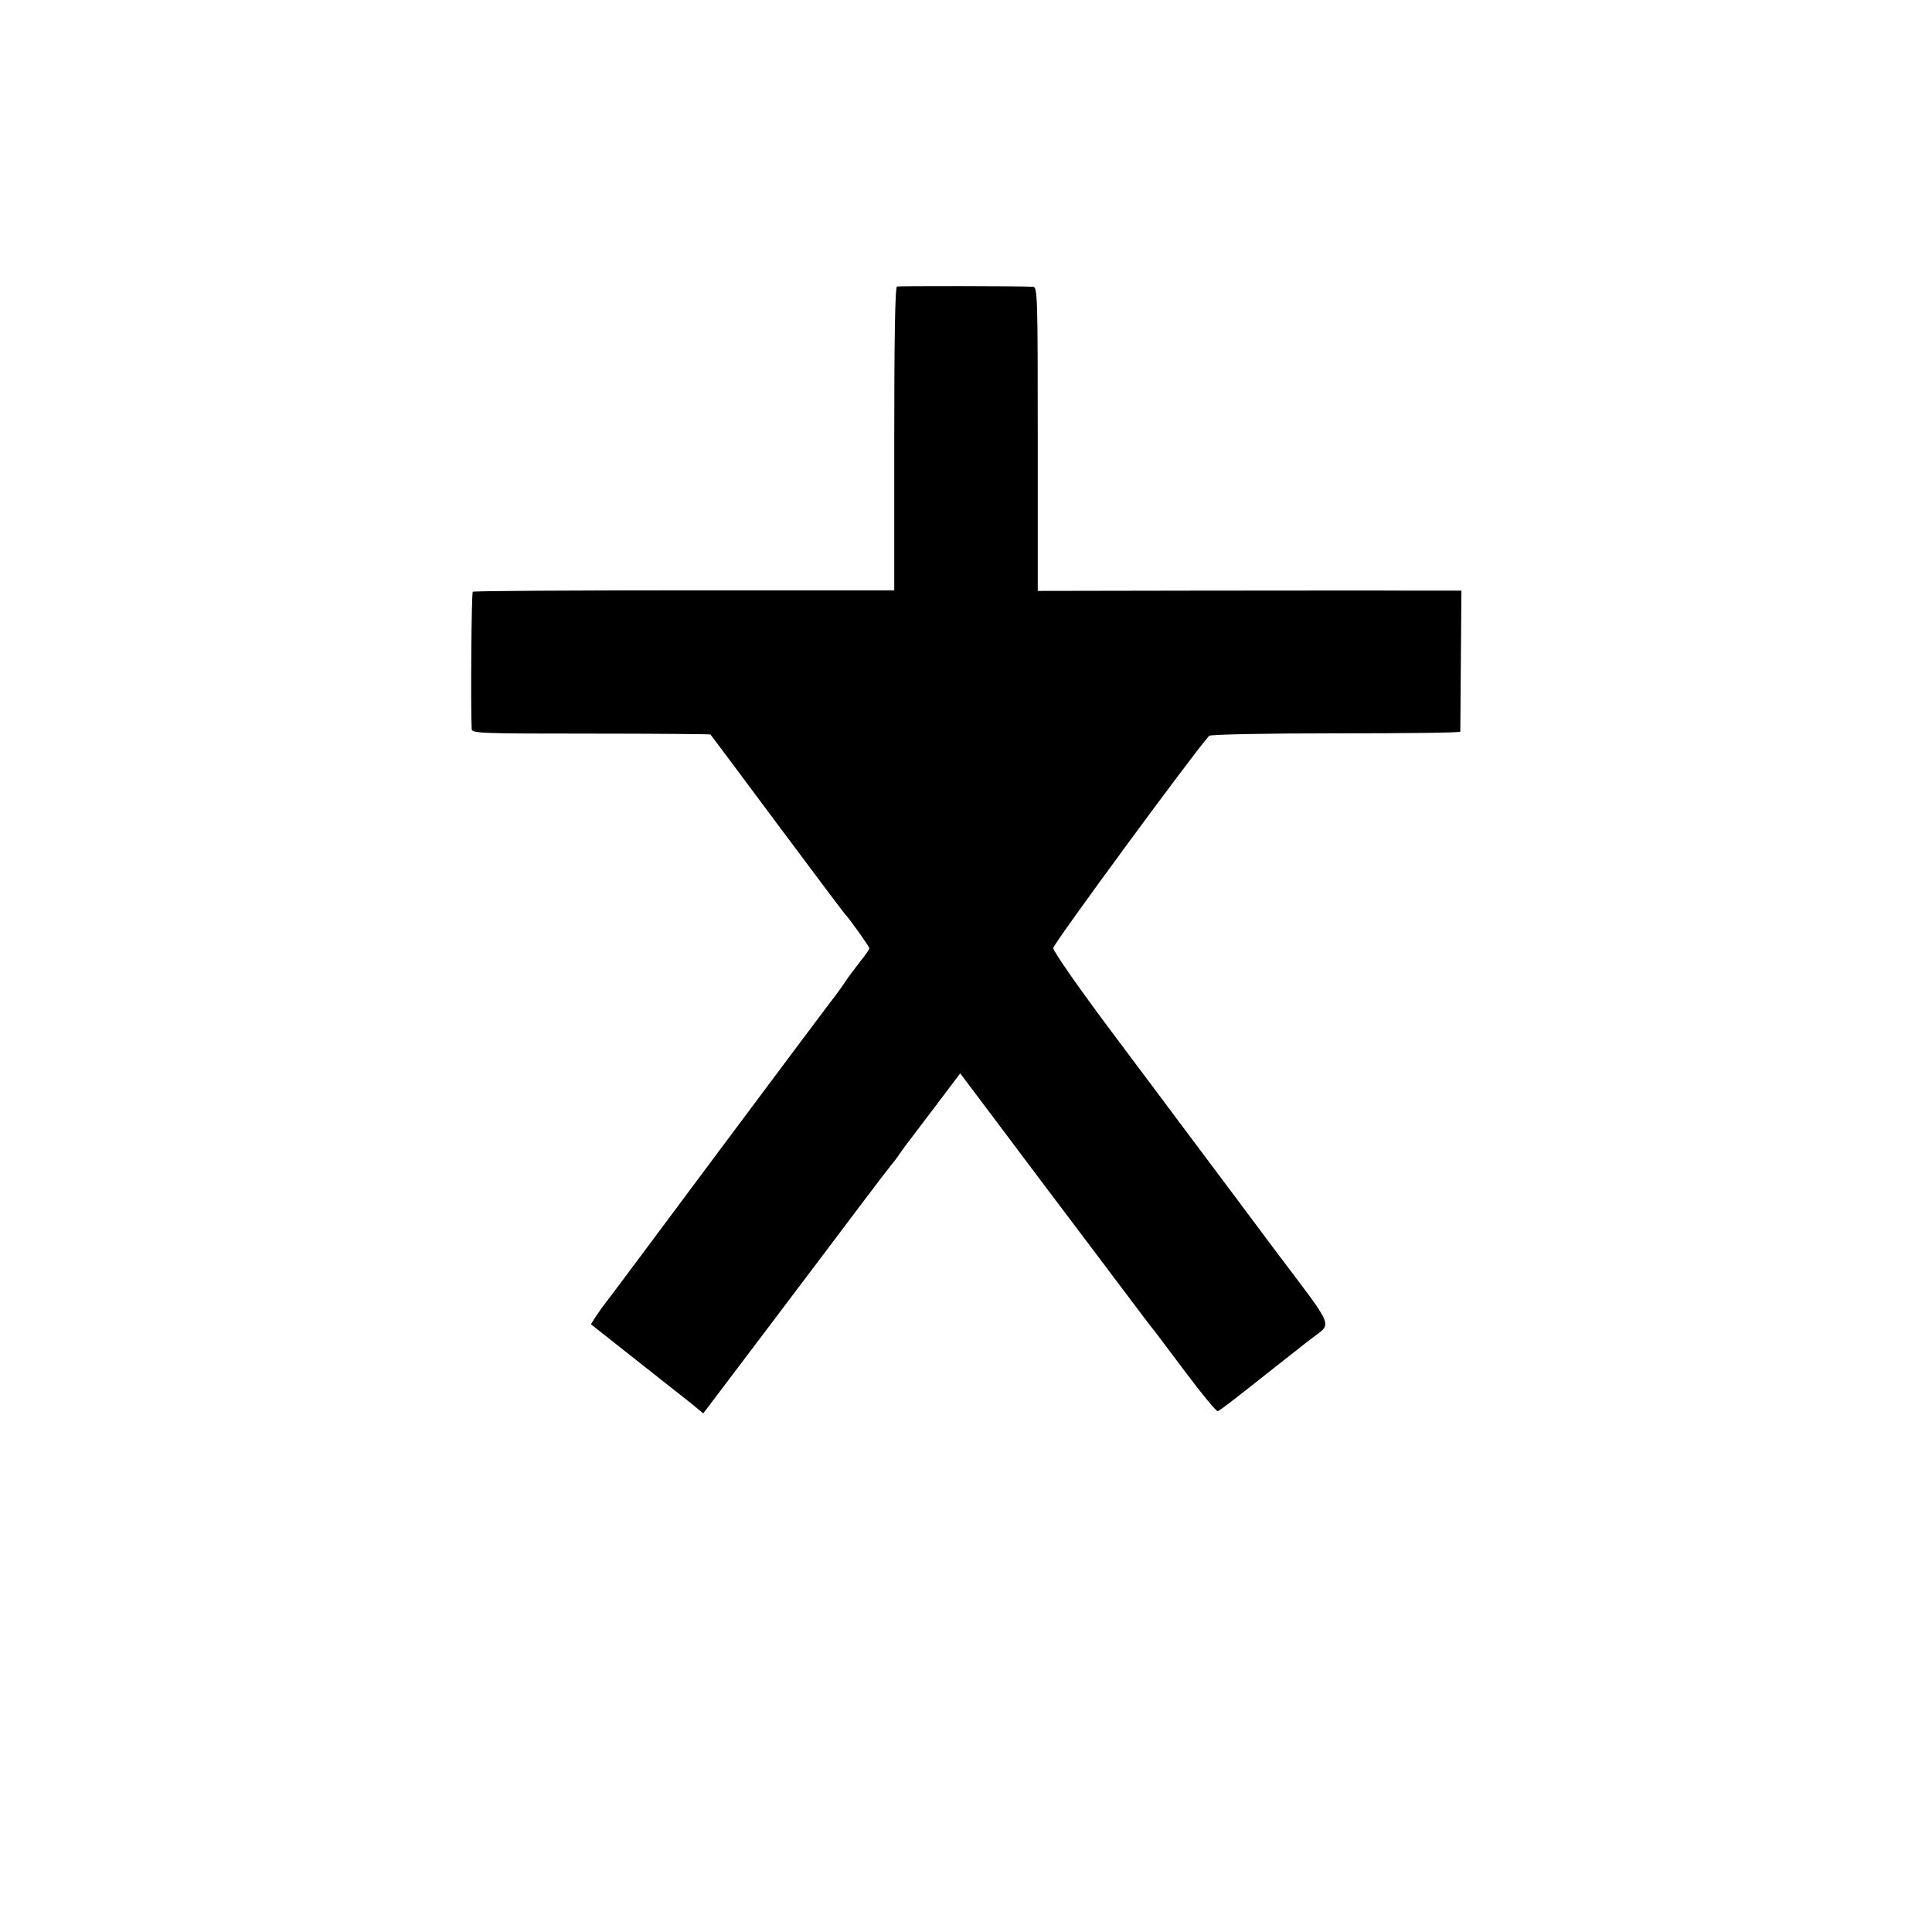
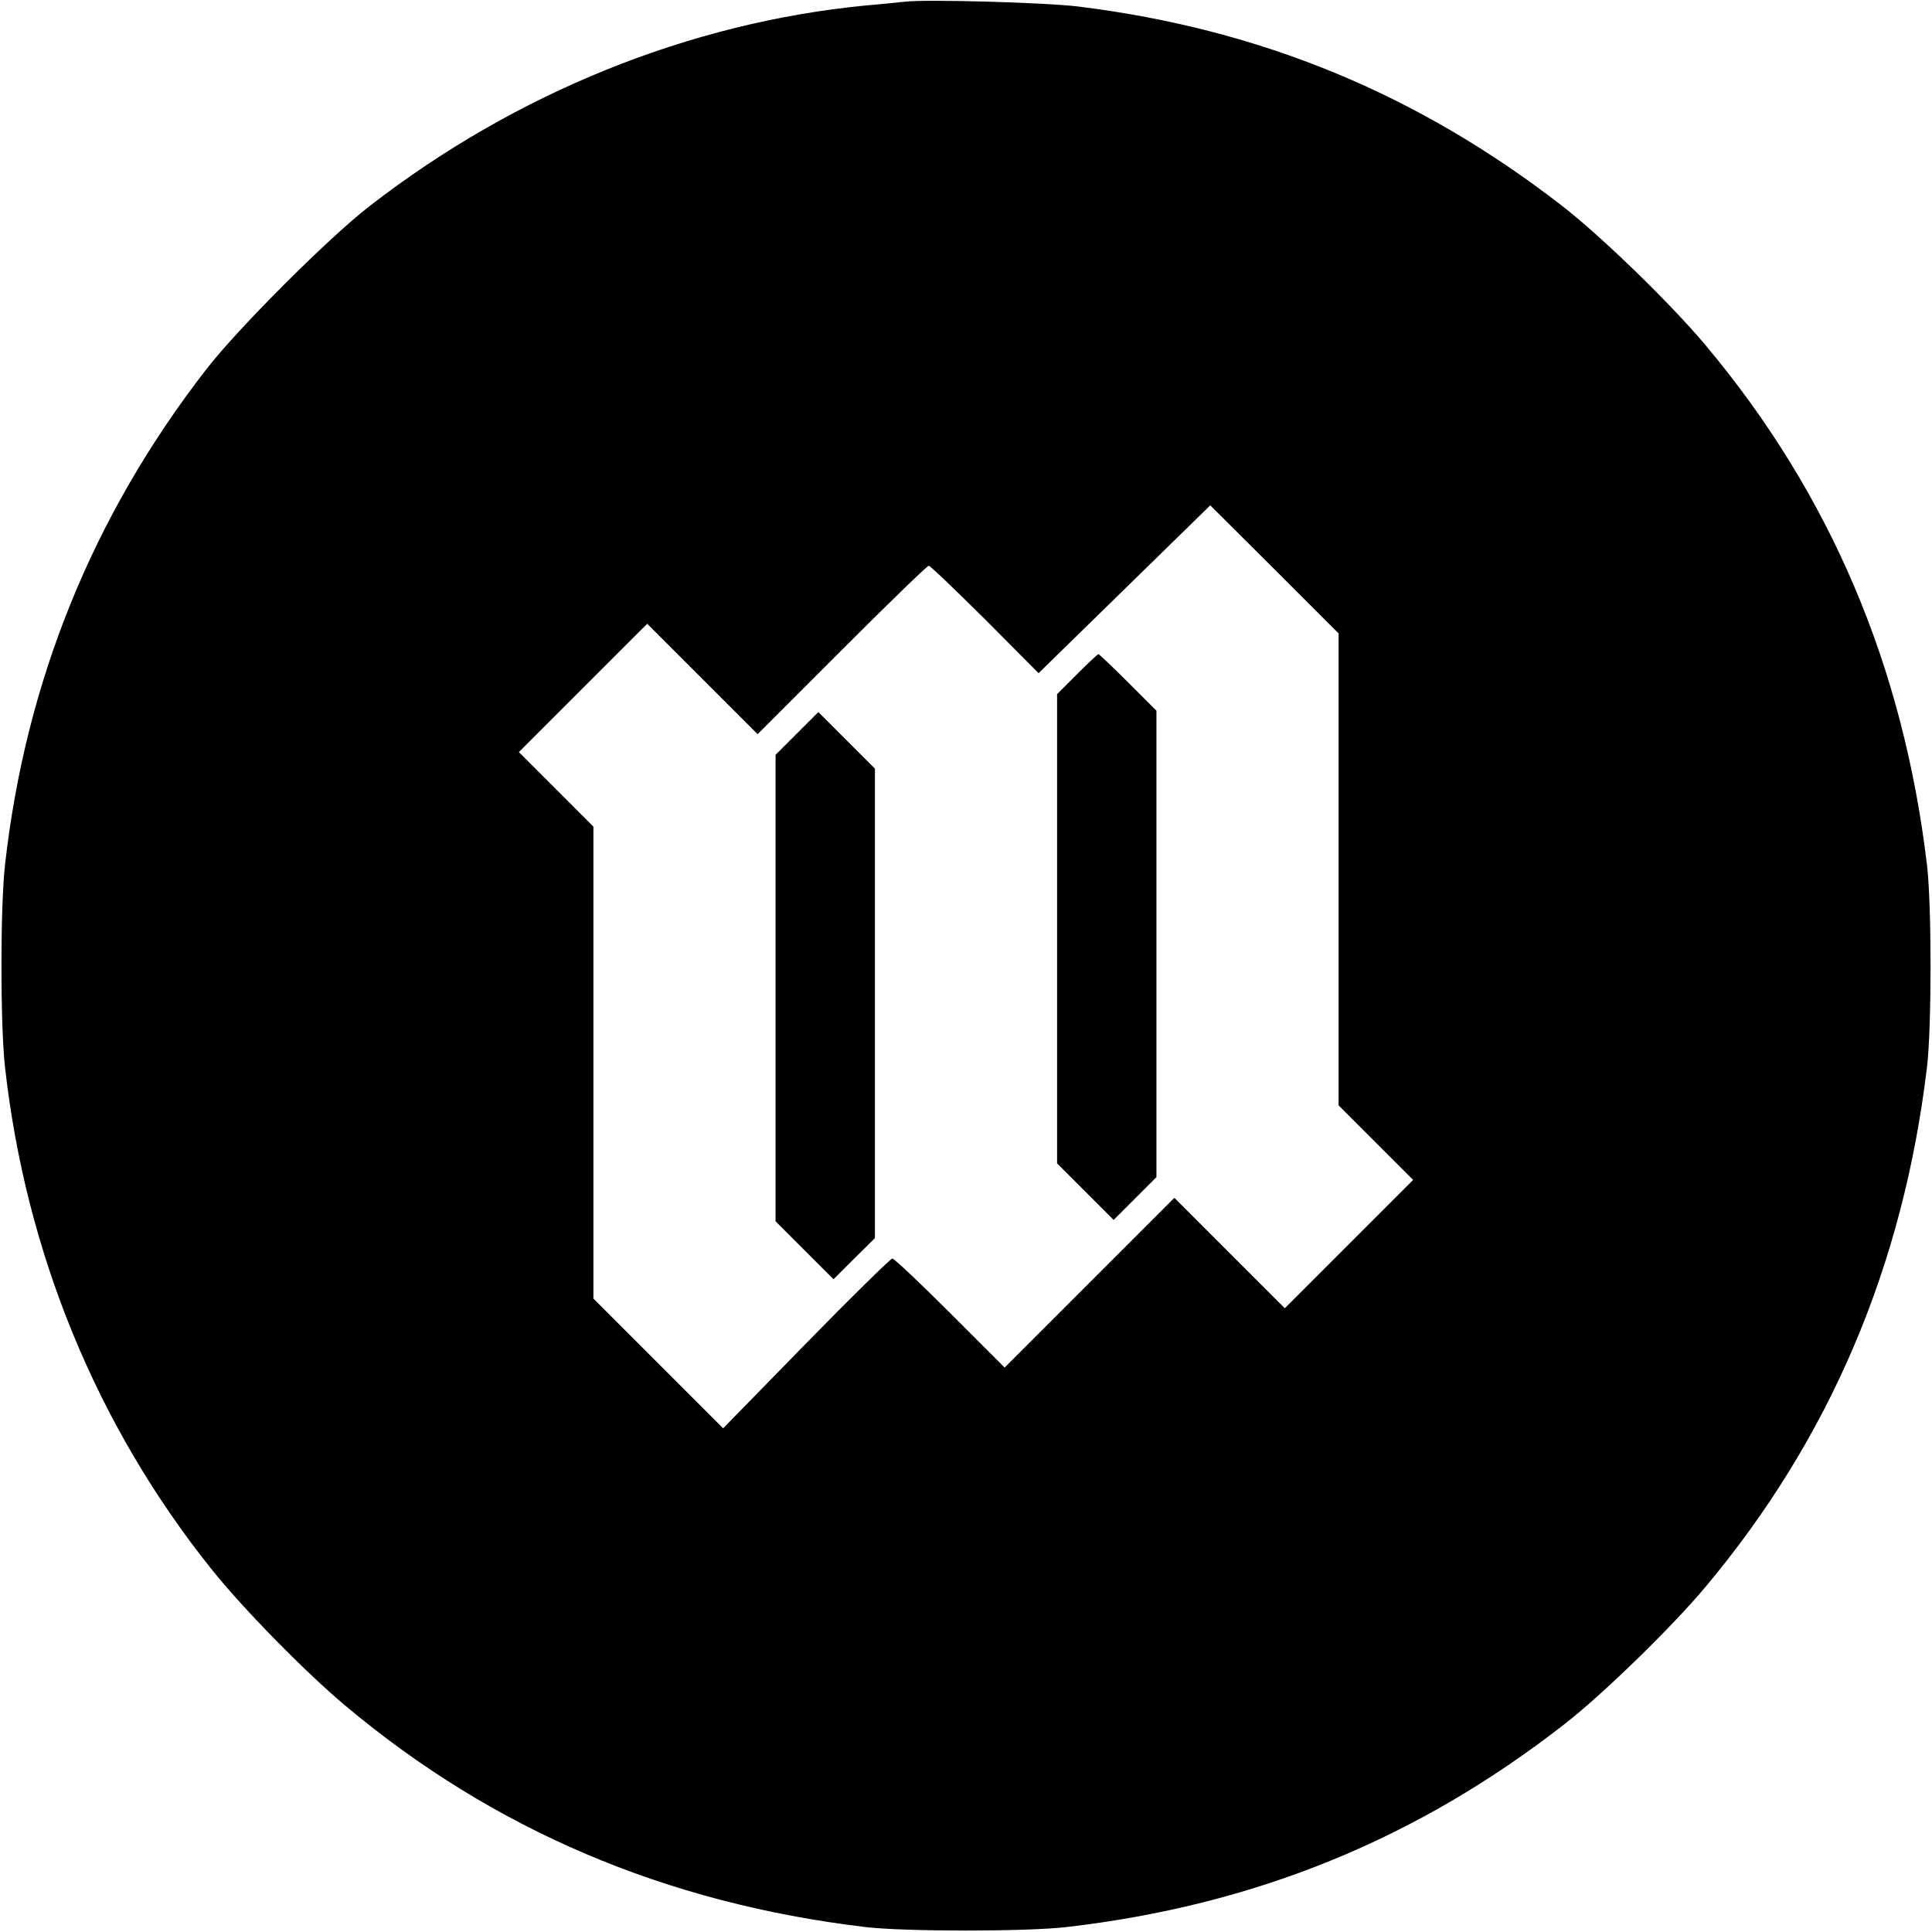
<svg xmlns="http://www.w3.org/2000/svg" version="1.0" width="700pt" height="700pt" viewBox="0 0 700 700" preserveAspectRatio="xMidYMid meet">
  <g transform="translate(0,700) scale(0.1,-0.1)" fill="#000000" stroke="none">
-     <path d="M3250 5962 c-7 -3 -10 -196 -10 -553 l0 -548 -761 0 c-418 0 -763 -2 -766 -5 -5 -4 -8 -423 -4 -498 1 -15 37 -16 432 -16 237 0 432 -2 433 -3 2 -2 111 -148 242 -324 131 -176 241 -322 244 -325 14 -13 90 -120 90 -126 0 -3 -14 -24 -32 -46 -17 -22 -42 -55 -55 -74 -12 -19 -28 -40 -33 -47 -6 -7 -195 -259 -421 -562 -225 -302 -415 -557 -422 -565 -6 -8 -20 -27 -29 -41 l-17 -27 162 -128 c89 -70 181 -143 204 -161 l41 -34 233 308 c128 169 280 371 338 448 58 77 108 142 111 145 3 3 17 21 30 40 14 19 28 40 33 45 4 6 48 63 97 128 l89 118 134 -178 c73 -98 227 -302 341 -453 114 -151 212 -282 219 -290 7 -8 61 -80 121 -160 60 -80 113 -144 118 -143 9 3 53 37 198 152 58 45 120 95 139 109 79 62 93 27 -129 322 -109 146 -245 328 -303 405 -57 77 -194 259 -303 405 -109 146 -198 274 -198 285 0 15 511 710 565 769 4 5 205 9 458 9 248 0 451 2 452 6 0 3 1 120 2 259 l2 252 -190 0 c-104 1 -450 0 -767 0 l-578 -1 0 551 c0 517 -1 550 -17 551 -57 3 -485 3 -493 1z" />
+     <path d="M3280 6994 c-19 -2 -84 -9 -145 -14 -636 -62 -1266 -316 -1795 -726 -148 -114 -480 -446 -594 -594 -411 -530 -654 -1132 -728 -1795 -17 -155 -17 -575 0 -730 75 -673 332 -1300 748 -1820 114 -143 339 -372 484 -494 537 -451 1163 -717 1885 -803 142 -17 586 -17 730 0 682 79 1268 318 1802 734 138 107 389 351 512 498 451 538 717 1163 803 1885 17 144 17 586 0 730 -86 723 -351 1346 -803 1885 -127 151 -376 393 -519 504 -524 406 -1092 640 -1750 722 -117 15 -552 27 -630 18z m1570 -3144 l0 -855 135 -135 135 -135 -233 -233 -232 -232 -200 200 -200 200 -307 -307 -308 -308 -198 198 c-108 108 -202 197 -209 197 -6 0 -147 -138 -312 -307 l-301 -308 -235 235 -235 235 0 855 0 855 -135 135 -135 135 232 232 233 233 200 -200 200 -200 305 305 c168 168 309 305 315 305 6 0 97 -88 204 -194 l194 -195 311 304 311 304 233 -232 232 -232 0 -855z" />
+     <path d="M3902 4557 l-72 -72 0 -850 0 -850 103 -103 102 -102 78 78 77 77 0 845 0 845 -103 103 c-56 56 -105 102 -107 102 -3 0 -38 -33 -78 -73z" />
+     <path d="M2887 4342 l-77 -77 0 -845 0 -845 105 -105 105 -105 75 75 75 74 0 851 0 850 -103 103 -102 102 -78 -78z" />
  </g>
</svg>
